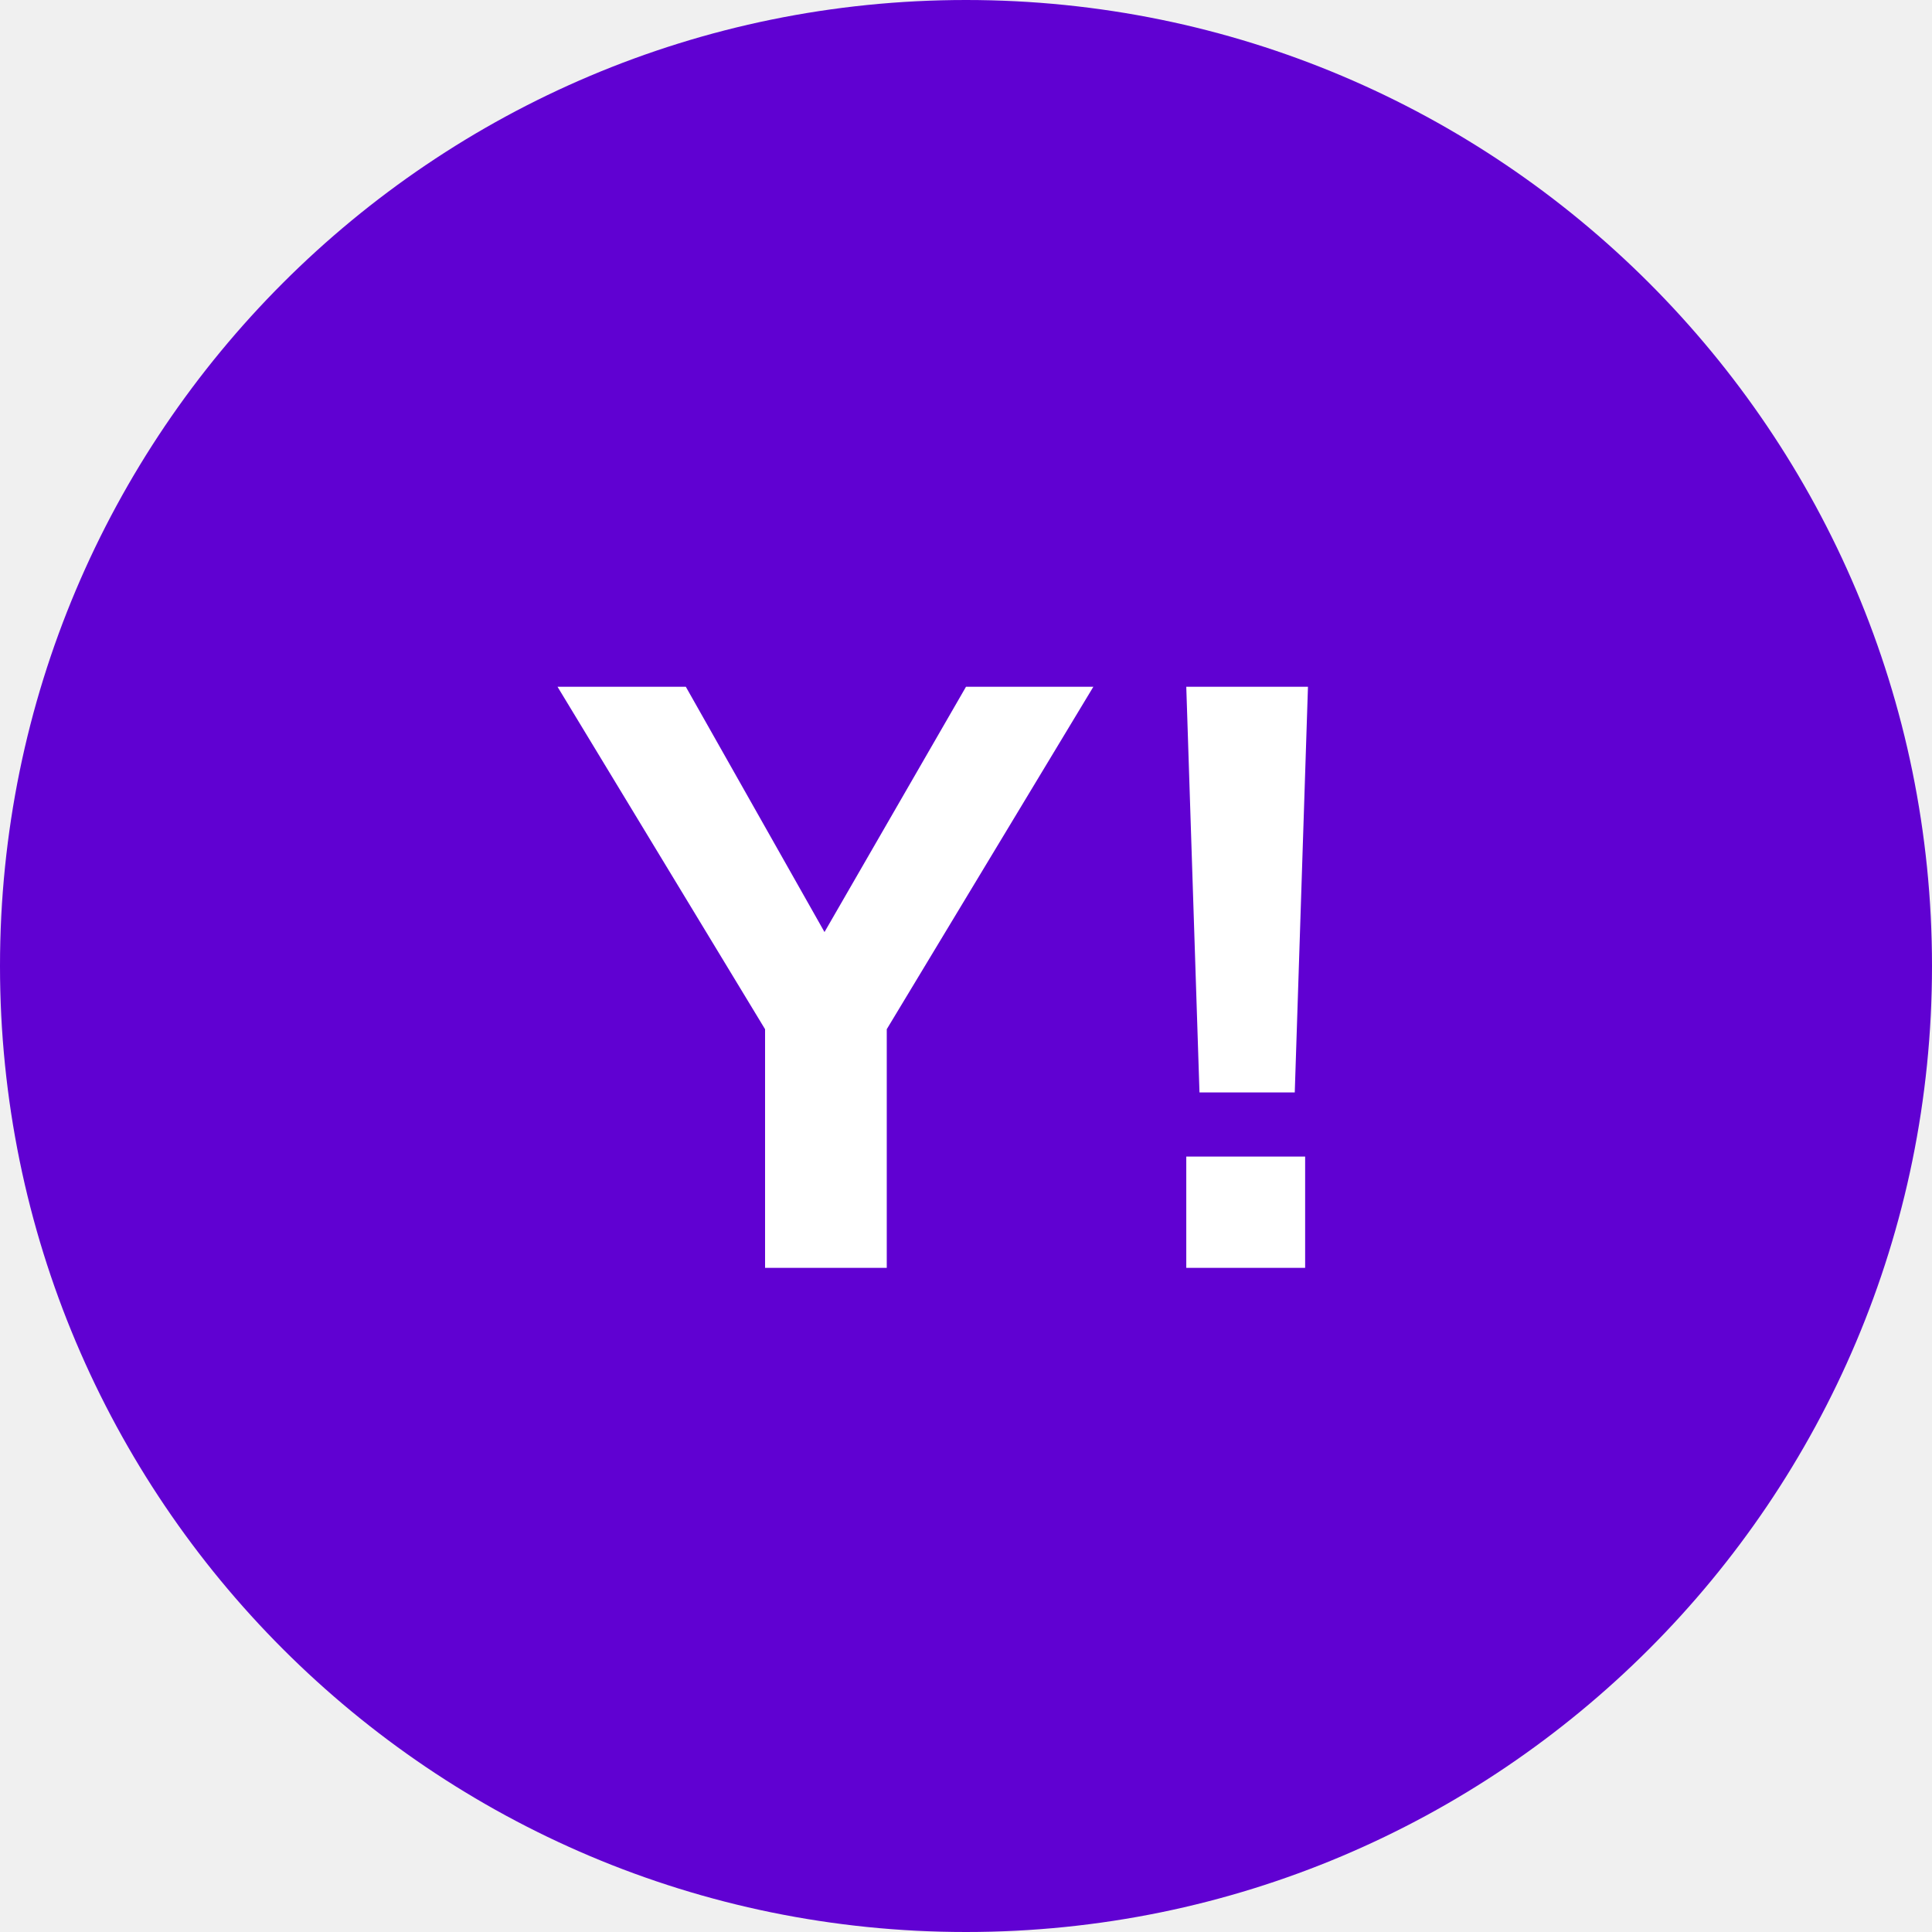
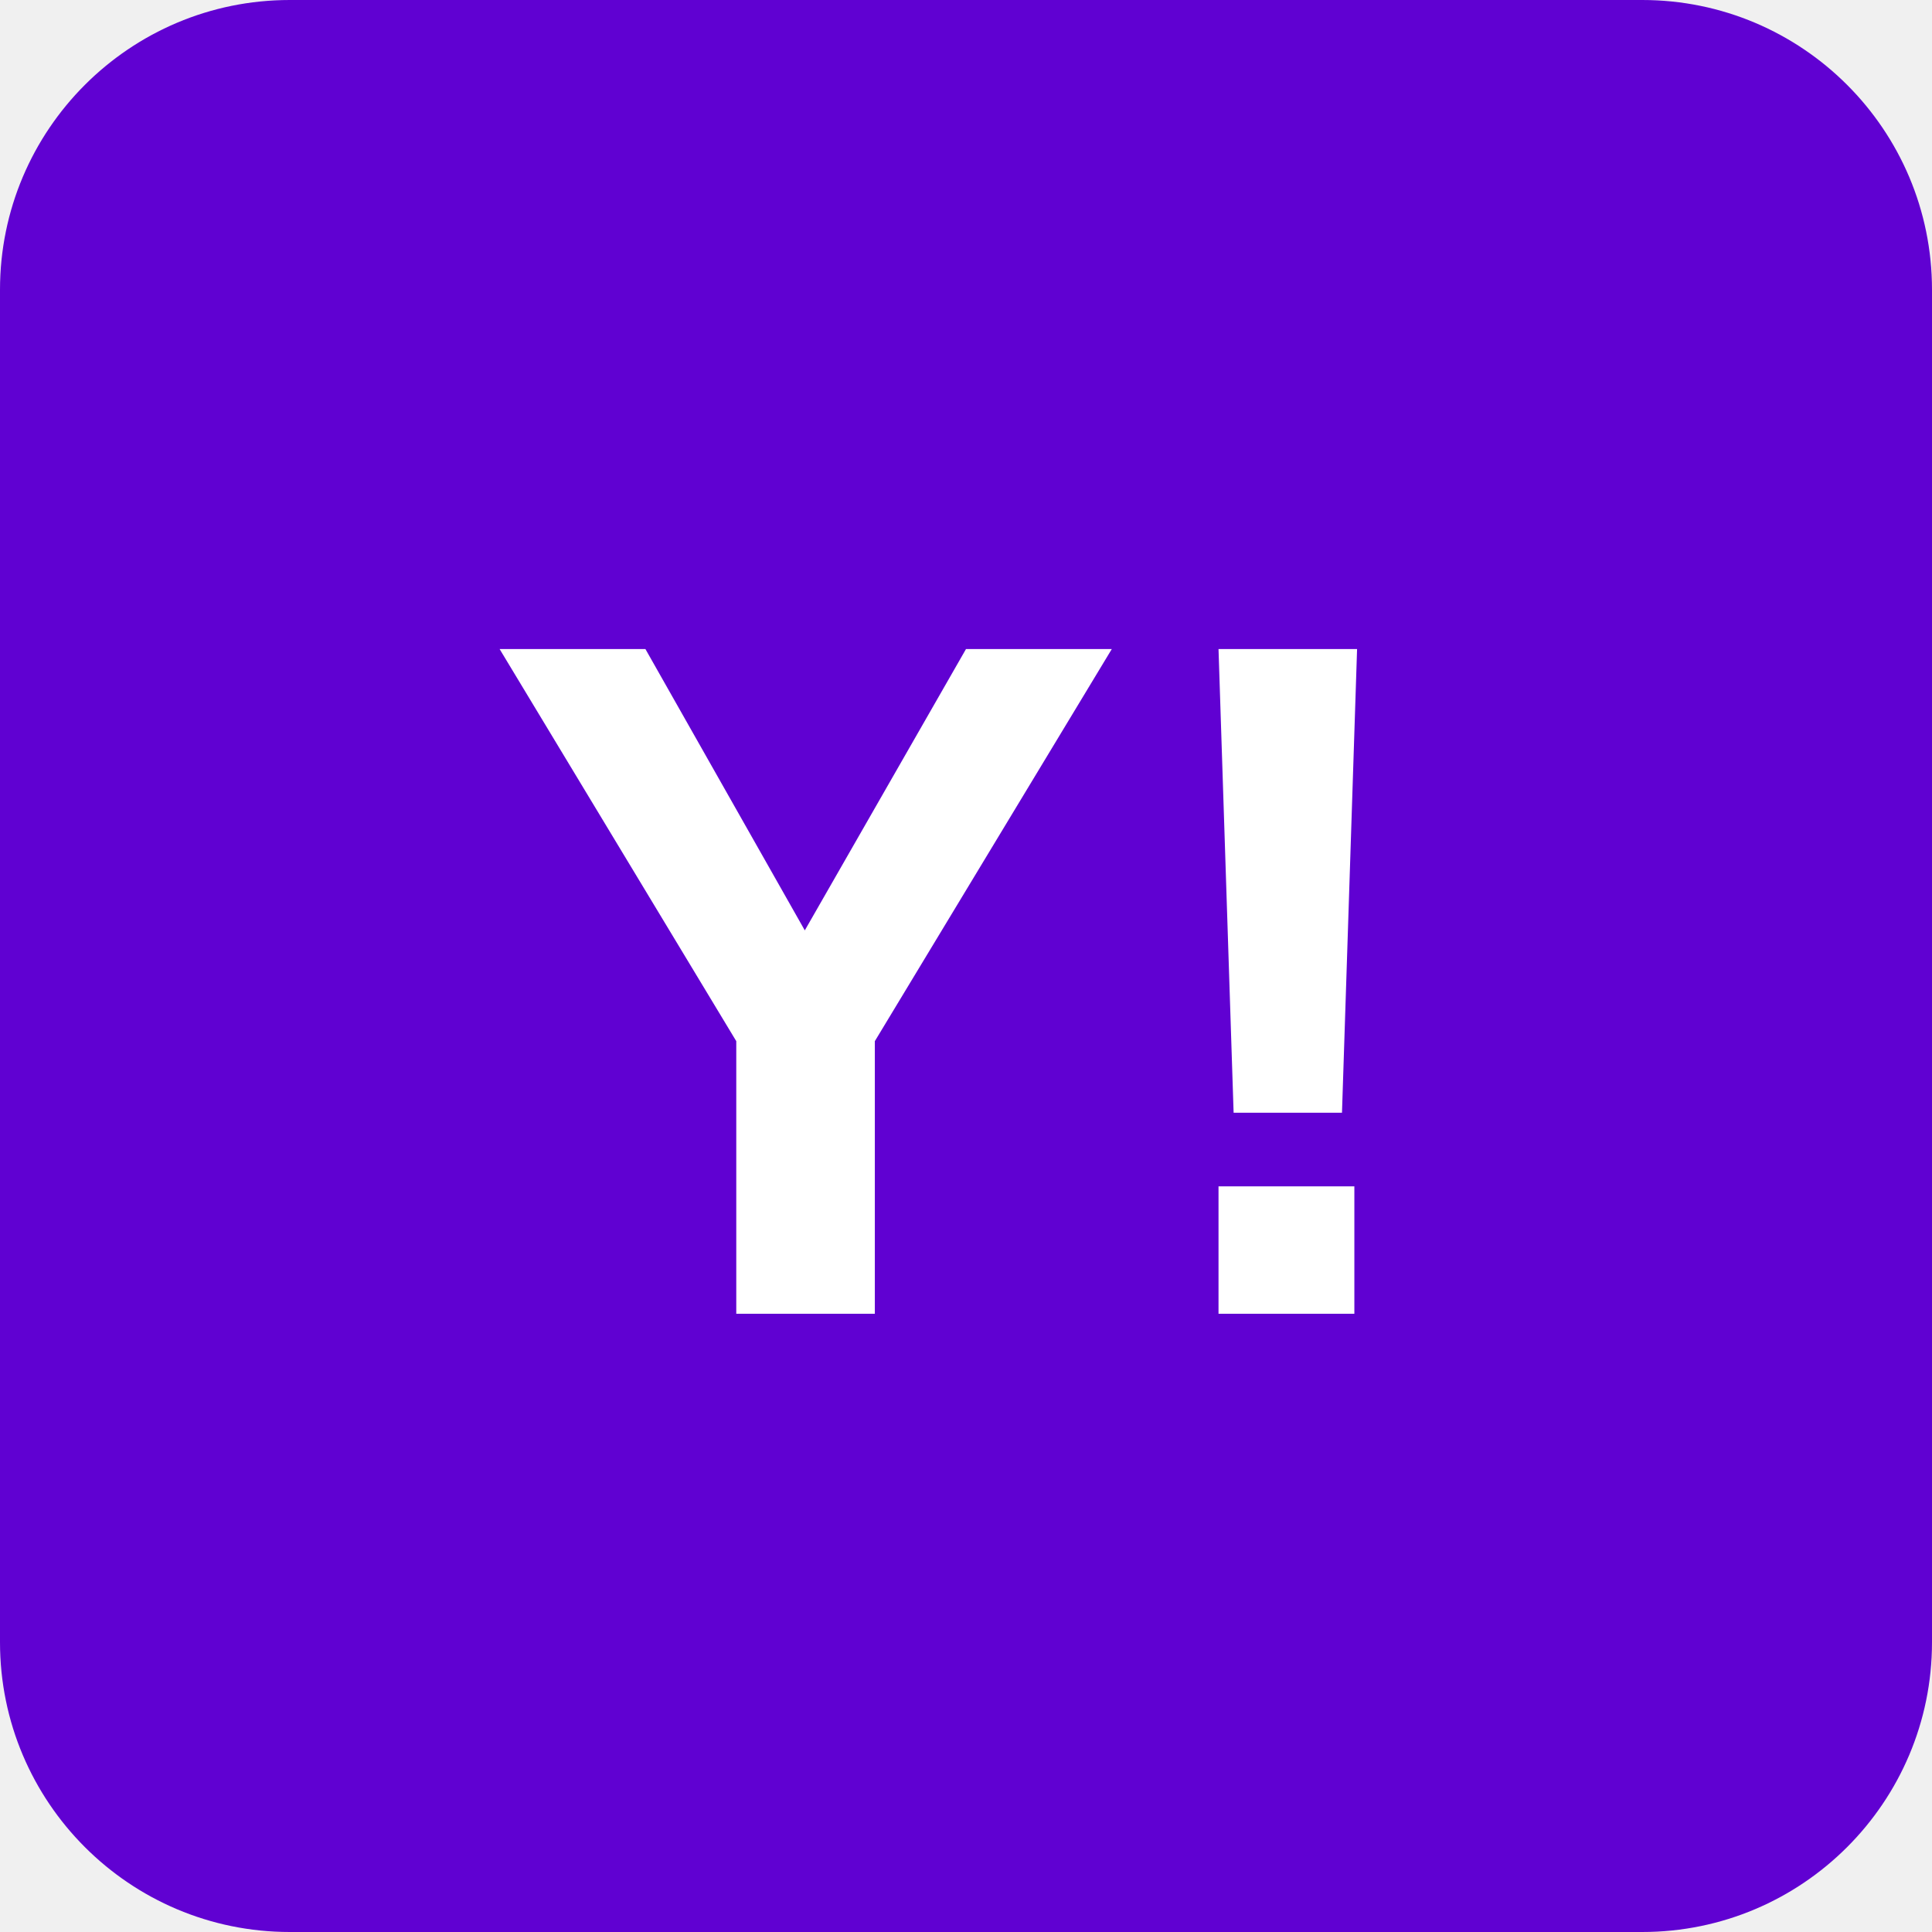
- <svg xmlns="http://www.w3.org/2000/svg" viewBox="0 0 32 32" fill="none">
-   <circle cx="16" cy="16" r="16" fill="#6001D2" />
-   <text x="16" y="21" text-anchor="middle" font-family="Arial, sans-serif" font-weight="bold" font-size="14" fill="white">Y!</text>
+ <svg xmlns="http://www.w3.org/2000/svg" viewBox="0 0 100 100">
+   <rect width="100" height="100" rx="15" fill="#6001D2" />
+   <text x="50" y="68" font-family="Arial, sans-serif" font-size="50" font-weight="bold" fill="white" text-anchor="middle">Y!</text>
</svg>
